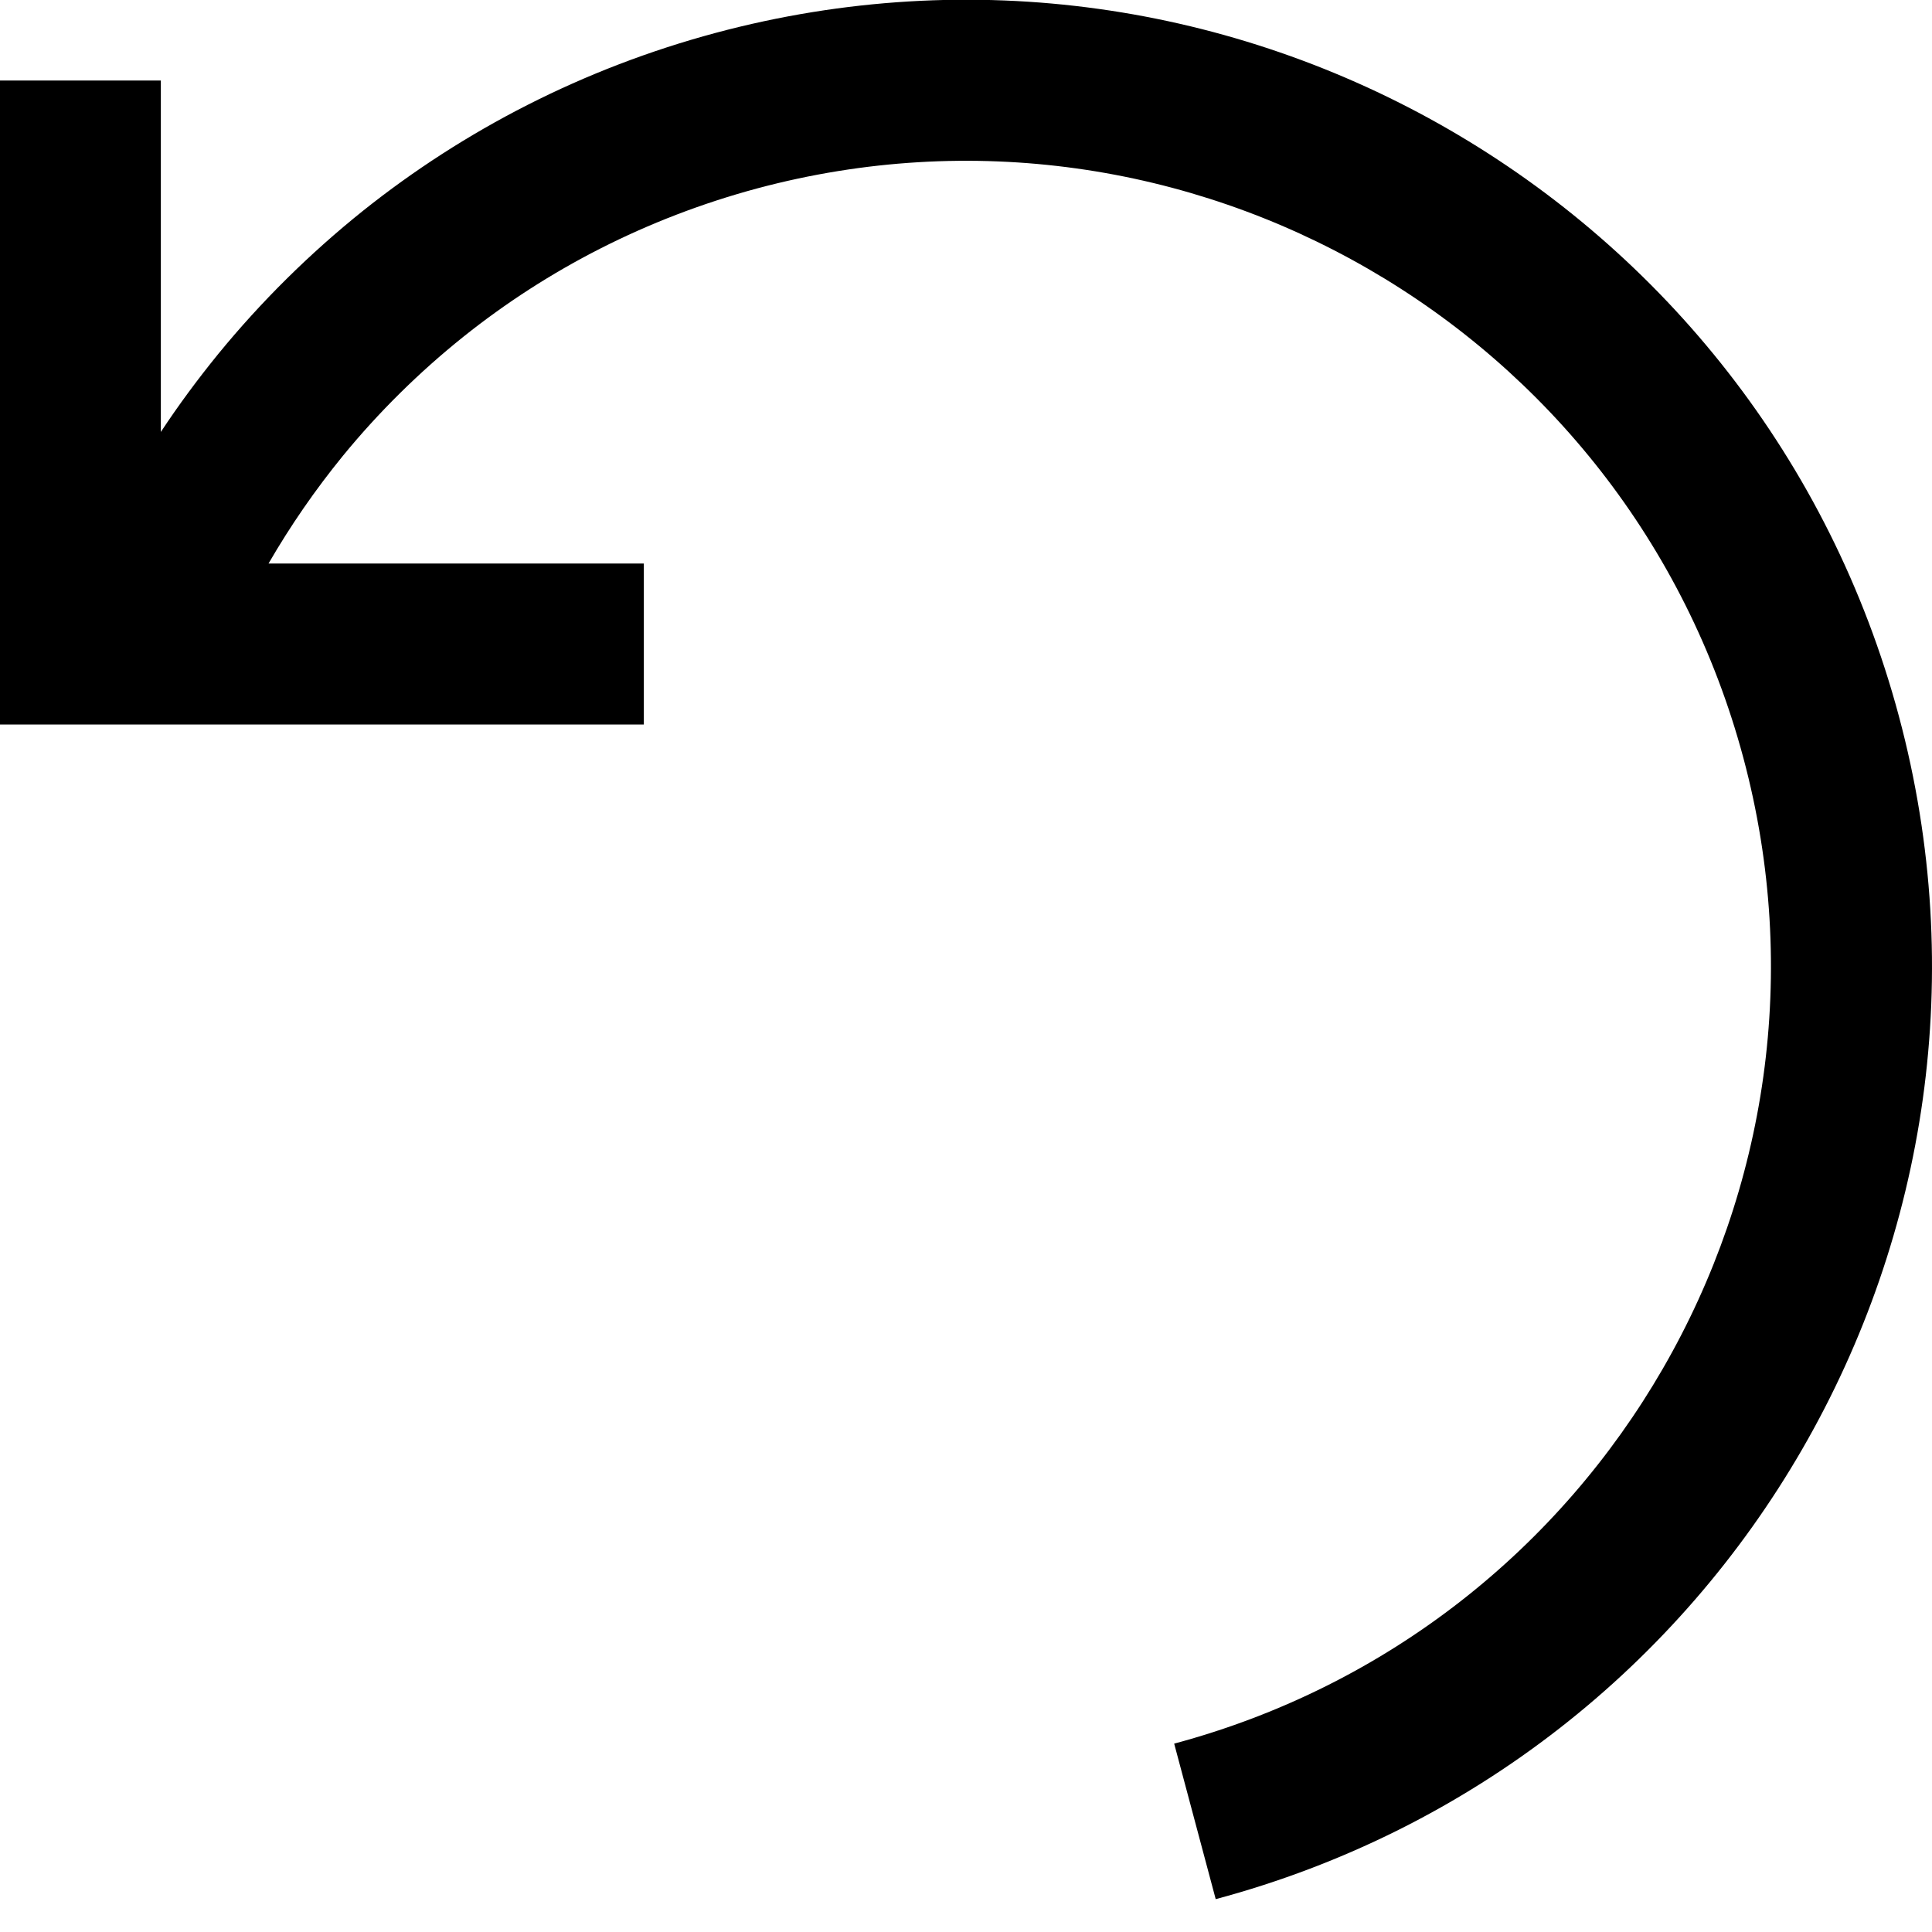
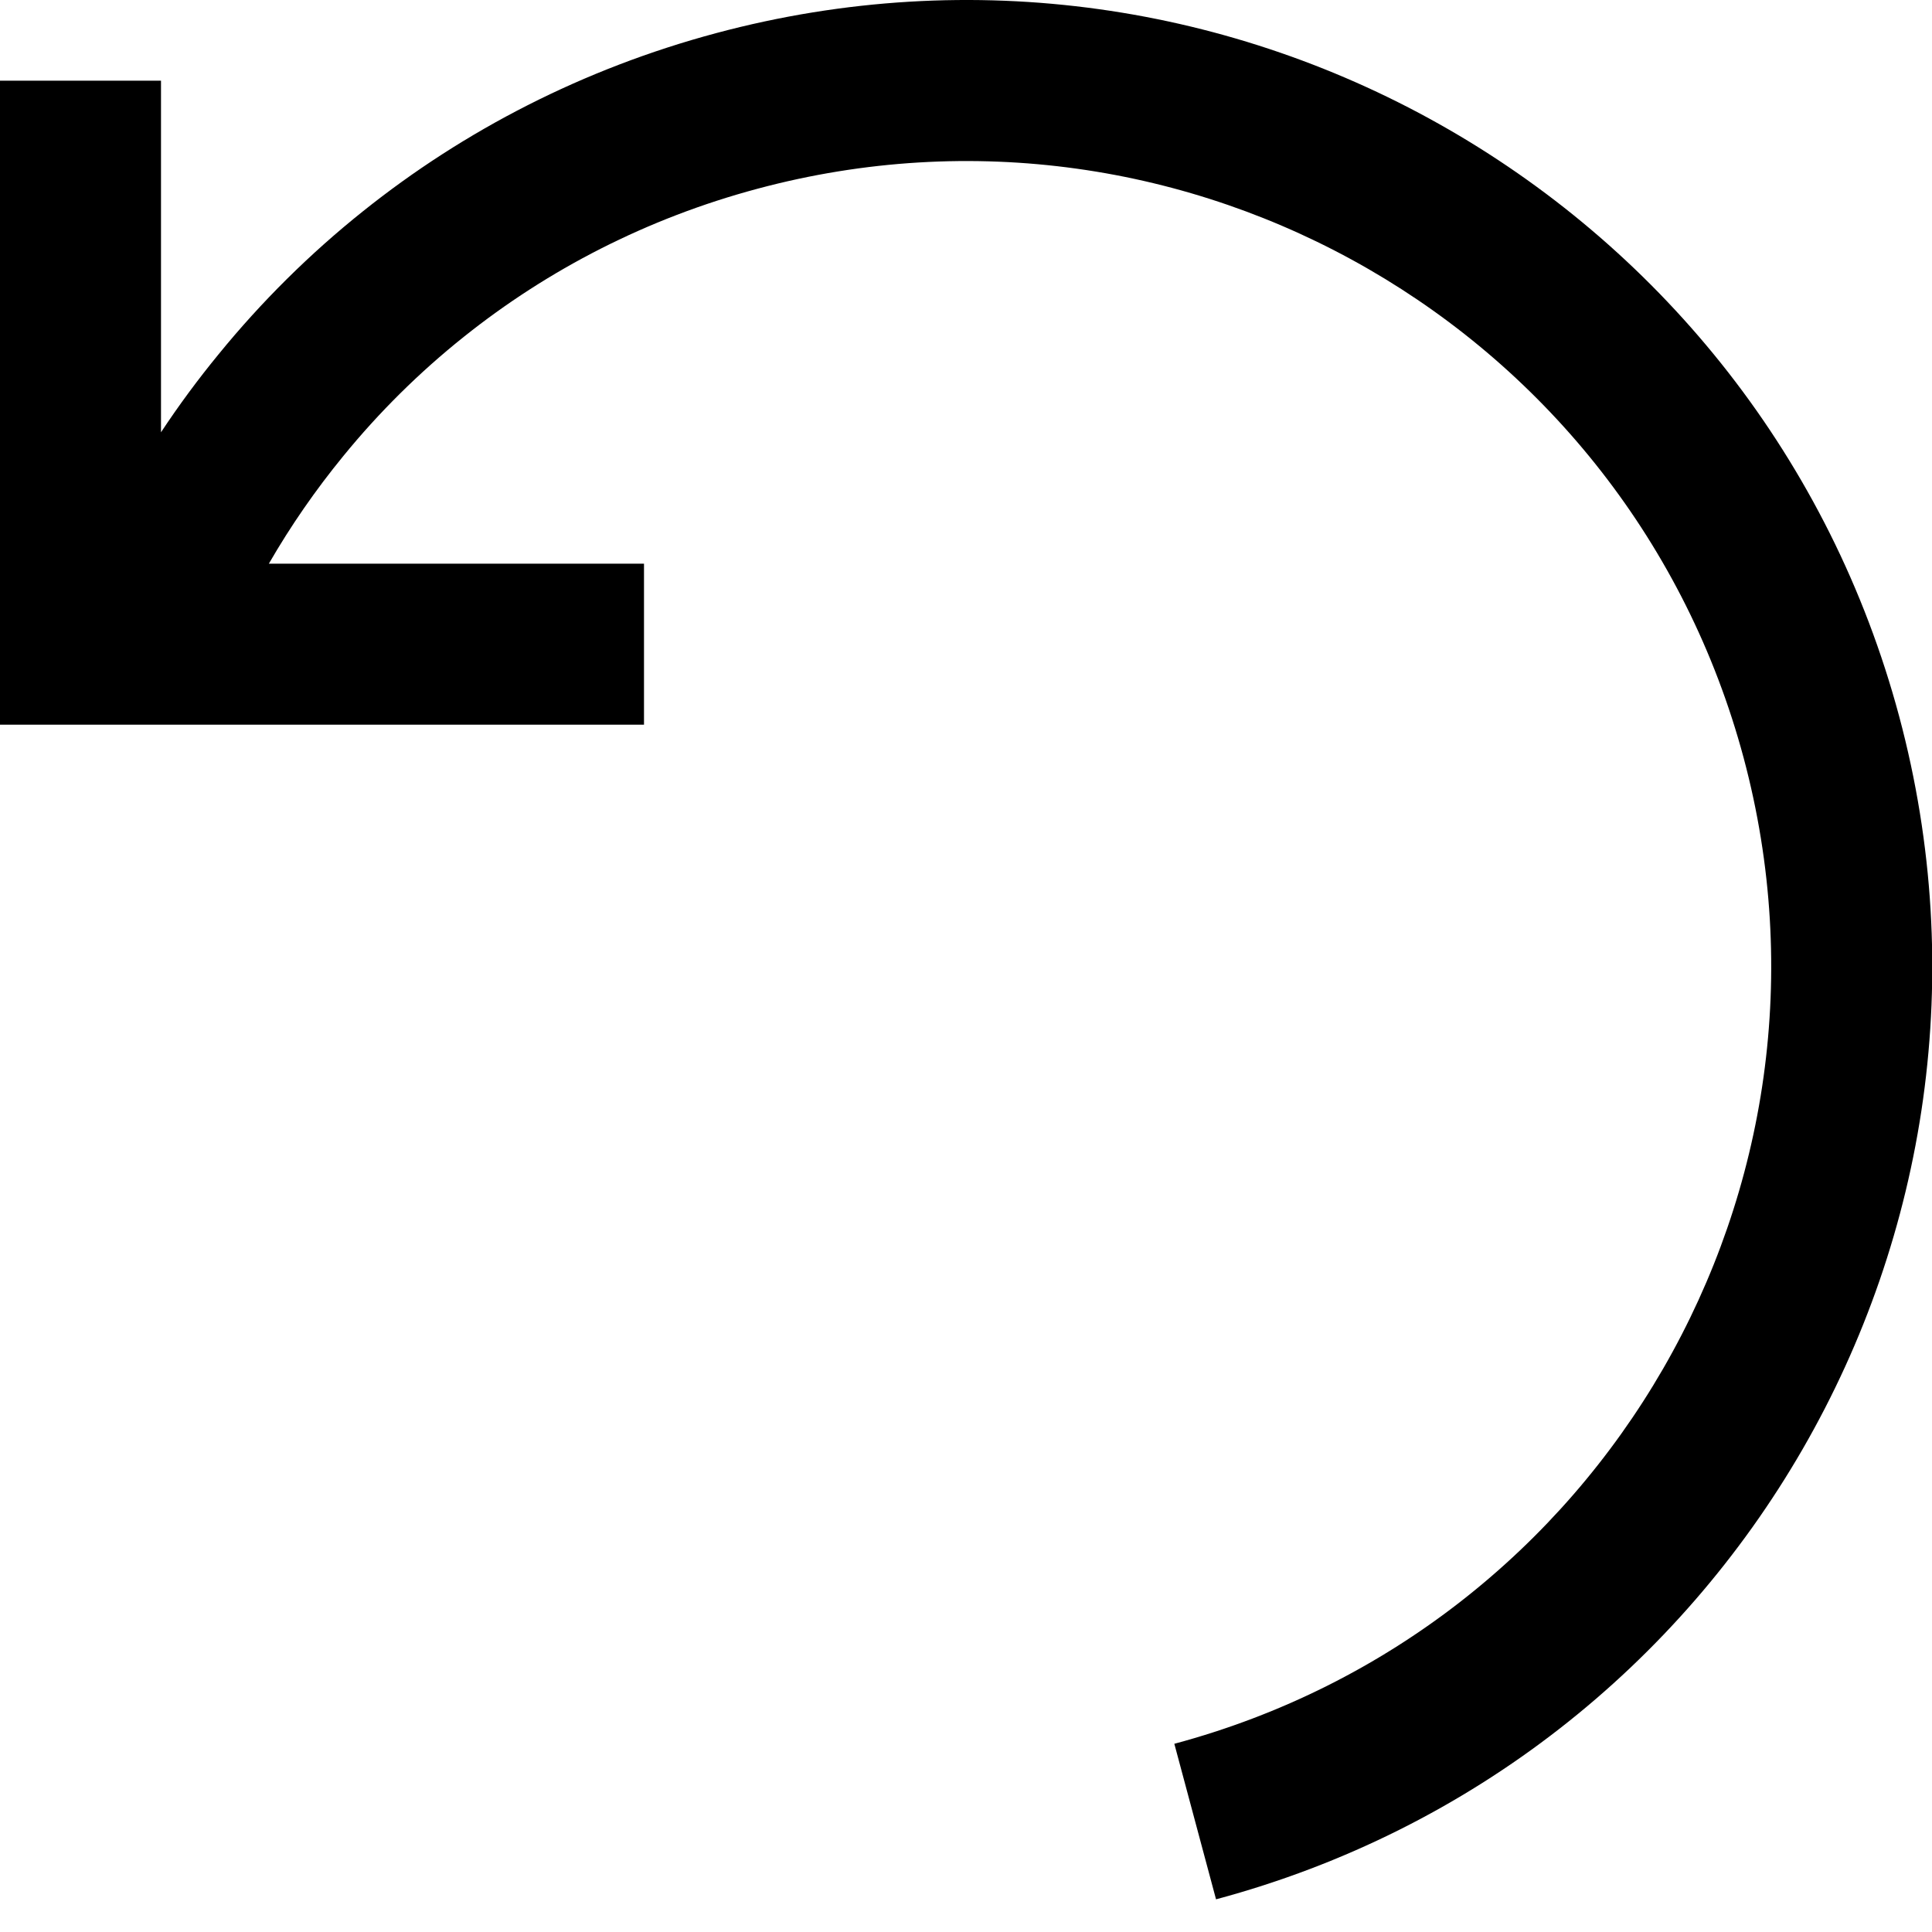
<svg xmlns="http://www.w3.org/2000/svg" width="12" height="12" viewBox="0 0 12 12">
-   <path d="M7.293 10.83C9.96 10.115 11.543 7.373 10.828 4.706C10.113 2.039 7.372 0.456 4.704 1.17C4.016 1.355 3.401 1.674 2.879 2.091C2.603 2.312 2.352 2.56 2.13 2.831C1.958 3.042 1.804 3.265 1.668 3.5L3.999 3.5V4.5H-0.001L-0.001 0.5L0.999 0.5L0.999 2.683C1.109 2.516 1.229 2.354 1.356 2.198C1.622 1.873 1.923 1.575 2.255 1.309C2.883 0.808 3.622 0.425 4.446 0.204C7.646 -0.653 10.936 1.246 11.794 4.447C12.652 7.648 10.752 10.938 7.551 11.796L7.293 10.83Z" />
+   <path d="M7.294 10.831C9.961 10.116 11.544 7.375 10.83 4.707C10.115 2.04 7.373 0.457 4.706 1.172C4.018 1.356 3.403 1.675 2.881 2.092C2.604 2.313 2.353 2.562 2.132 2.833C1.96 3.043 1.805 3.267 1.67 3.501L4 3.501V4.501H0L9.53674e-07 0.501L1 0.501L1 2.685C1.111 2.517 1.23 2.356 1.358 2.2C1.623 1.875 1.924 1.576 2.256 1.311C2.884 0.809 3.623 0.427 4.447 0.206C7.648 -0.652 10.938 1.248 11.796 4.449C12.653 7.649 10.754 10.939 7.553 11.797L7.294 10.831Z" />
</svg>
